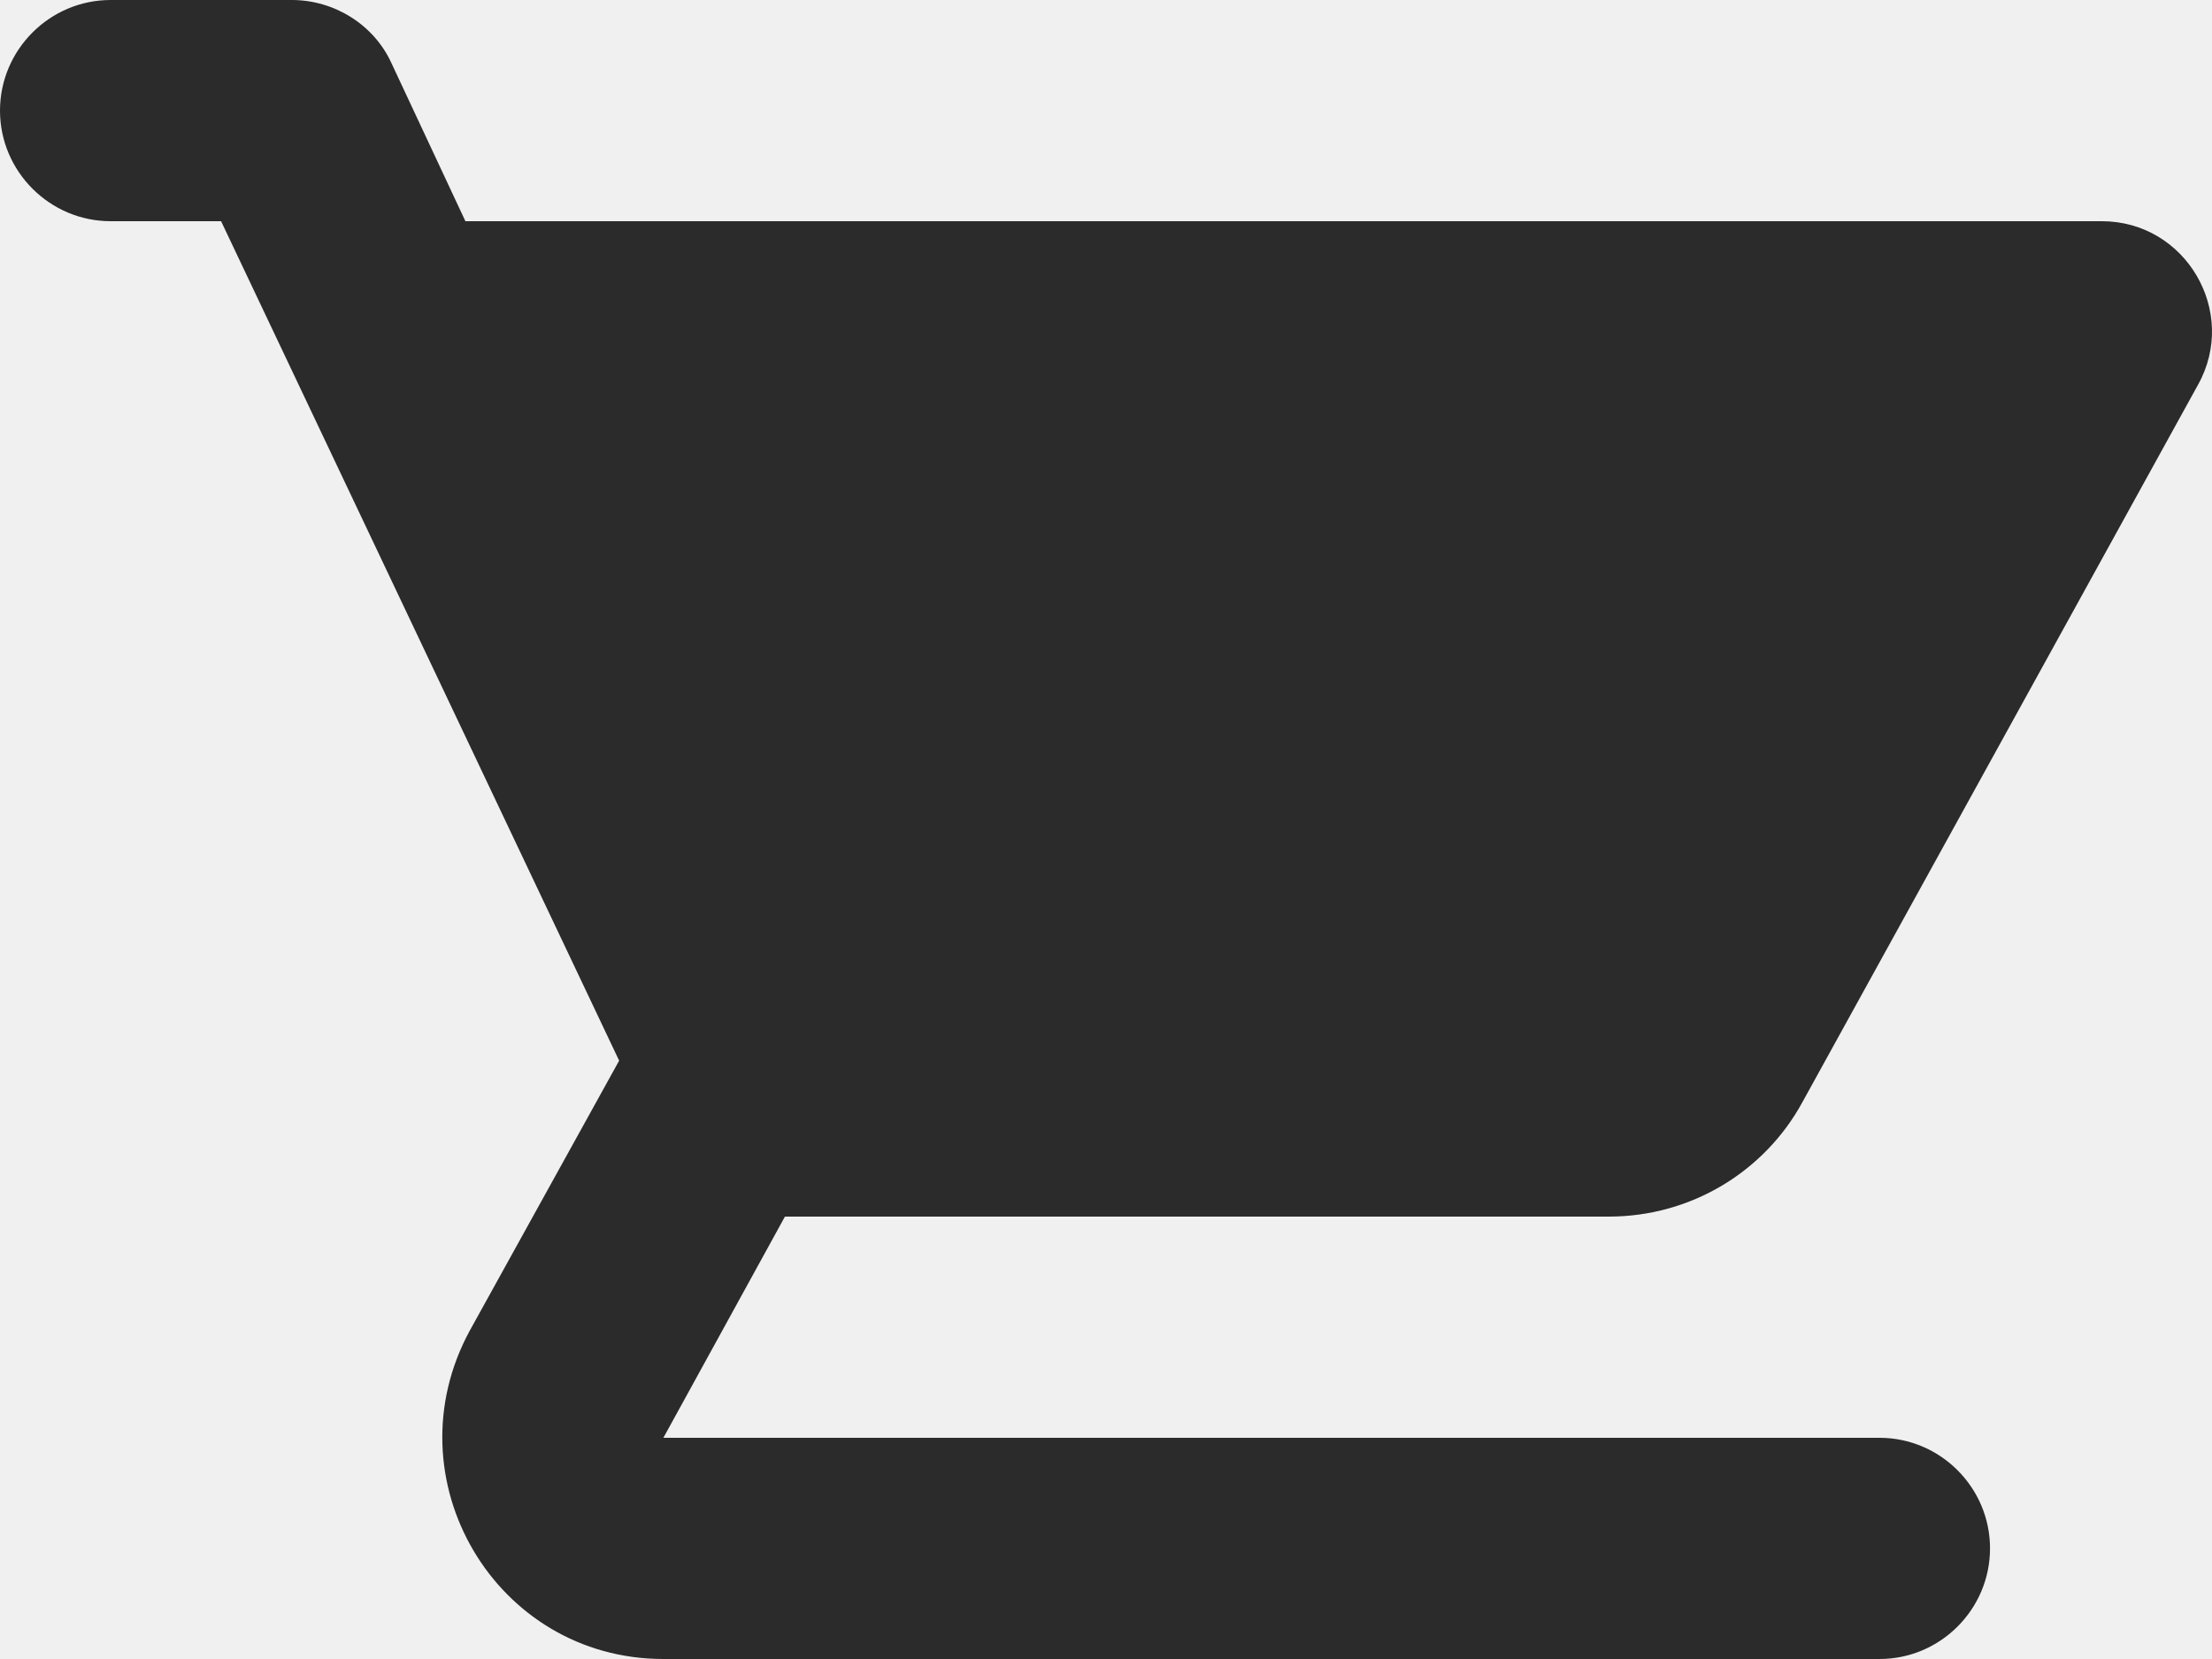
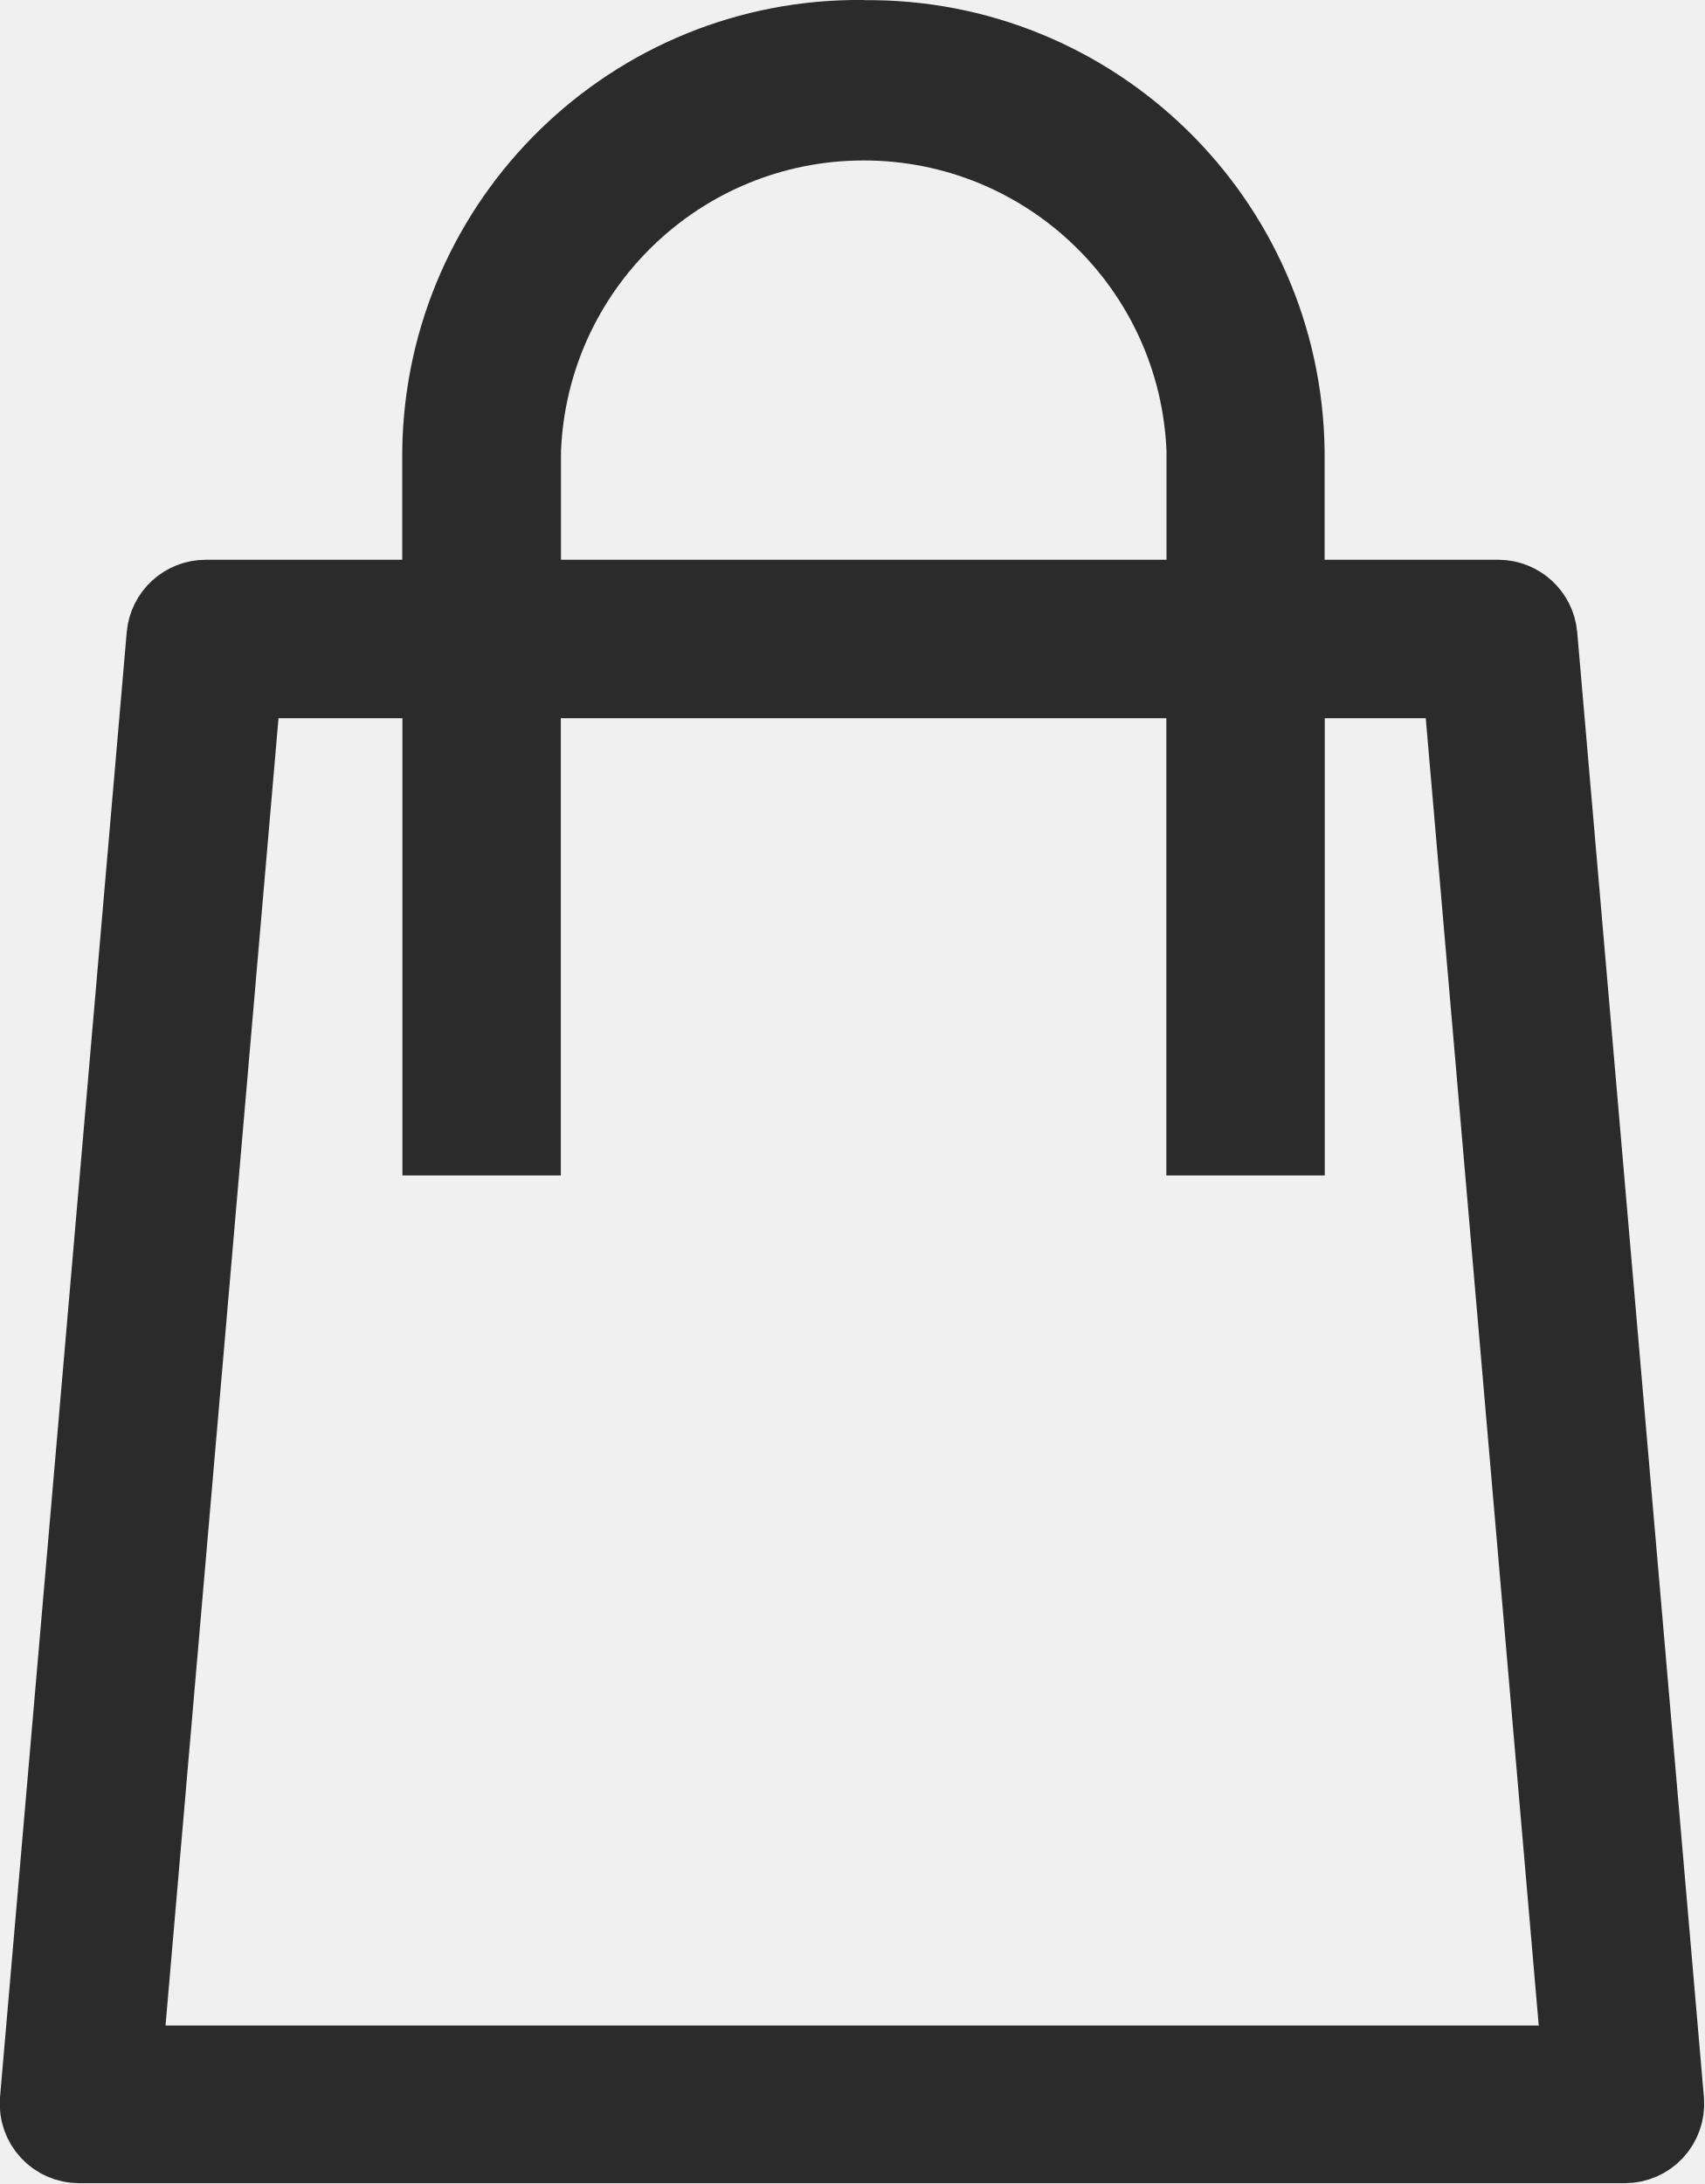
- <svg xmlns="http://www.w3.org/2000/svg" width="20" height="15" viewBox="0 0 20 15" fill="none">
-   <g clip-path="url(#clip0_1_11)">
-     <g clip-path="url(#clip1_1_11)">
-       <path fill-rule="evenodd" clip-rule="evenodd" d="M5.998 16C4.898 16 4.009 16.9 4.009 18C4.009 19.1 4.898 20 5.998 20C7.097 20 7.997 19.1 7.997 18C7.997 16.9 7.097 16 5.998 16ZM0 1C0 1.55 0.45 2 1 2H1.999L5.598 9.59L4.248 12.03C3.519 13.37 4.478 15 5.998 15H16.994C17.544 15 17.993 14.55 17.993 14C17.993 13.45 17.544 13 16.994 13H5.998L7.097 11H14.545C15.294 11 15.954 10.59 16.294 9.97L19.873 3.48C20.242 2.82 19.763 2 19.003 2H4.208L3.539 0.57C3.379 0.22 3.019 0 2.639 0H1C0.45 0 0 0.45 0 1ZM15.994 16C14.895 16 14.005 16.9 14.005 18C14.005 19.1 14.895 20 15.994 20C17.094 20 17.993 19.1 17.993 18C17.993 16.9 17.094 16 15.994 16Z" fill="#2b2b2b" />
-     </g>
-   </g>
-   <defs>
-     <clipPath id="clip0_1_11">
-       <rect width="20" height="15" fill="white" />
-     </clipPath>
-     <clipPath id="clip1_1_11">
-       <rect width="20" height="20" fill="white" />
-     </clipPath>
-   </defs>
+ <svg xmlns="http://www.w3.org/2000/svg" width="10.34" height="13.246" viewBox="0 0 10.34 13.246">
+   <path id="noun-bag-3578259" d="M162.305,27.781a2.569,2.569,0,0,0-2.6,2.533v.862h-1.392a.281.281,0,0,0-.28.256l-.769,8.89a.281.281,0,0,0,.28.3h9.378a.281.281,0,0,0,.28-.3l-.769-8.89a.281.281,0,0,0-.28-.256H164.9v-.862a2.569,2.569,0,0,0-2.6-2.532Zm-2.037,2.533a2.038,2.038,0,0,1,4.073,0v.862h-4.073Zm5.629,1.423.72,8.329h-8.766l.72-8.329h1.135V34.51h.561V31.737h4.073V34.51h.561V31.737Z" transform="translate(-157.065 -27.581)" fill="#2b2b2b" stroke="#2b2b2b" stroke-width="0.4" />
</svg>
